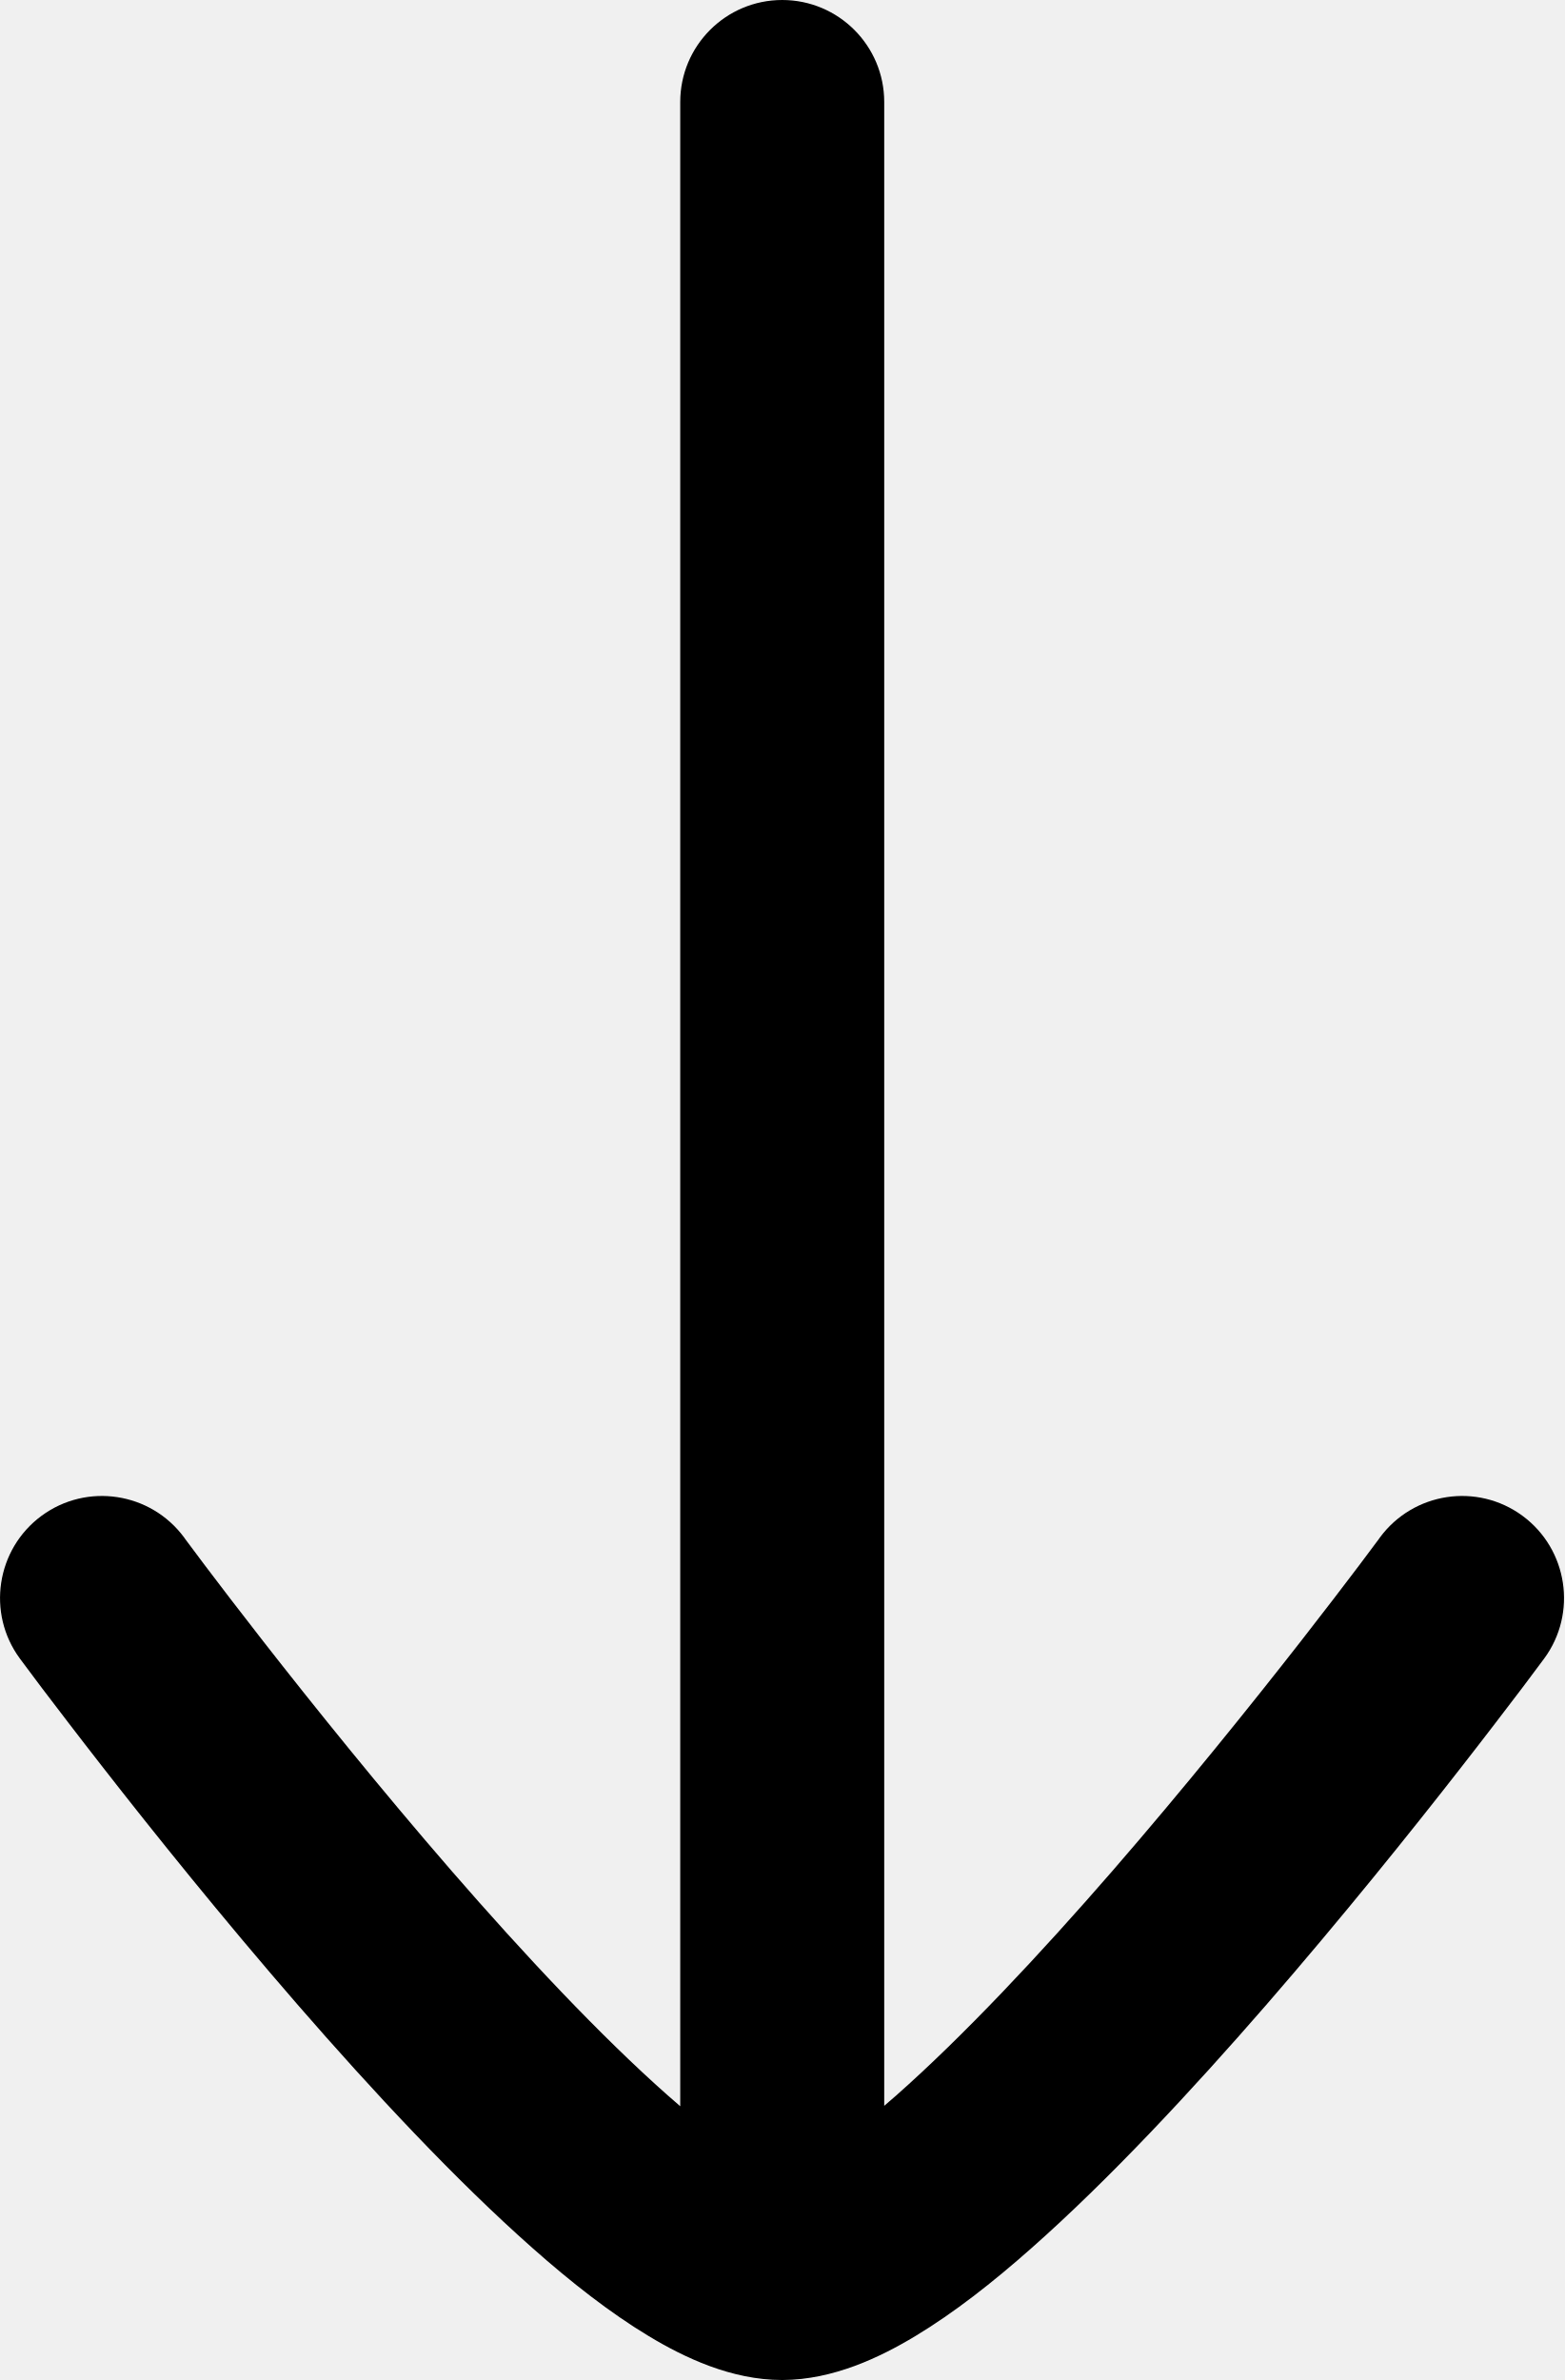
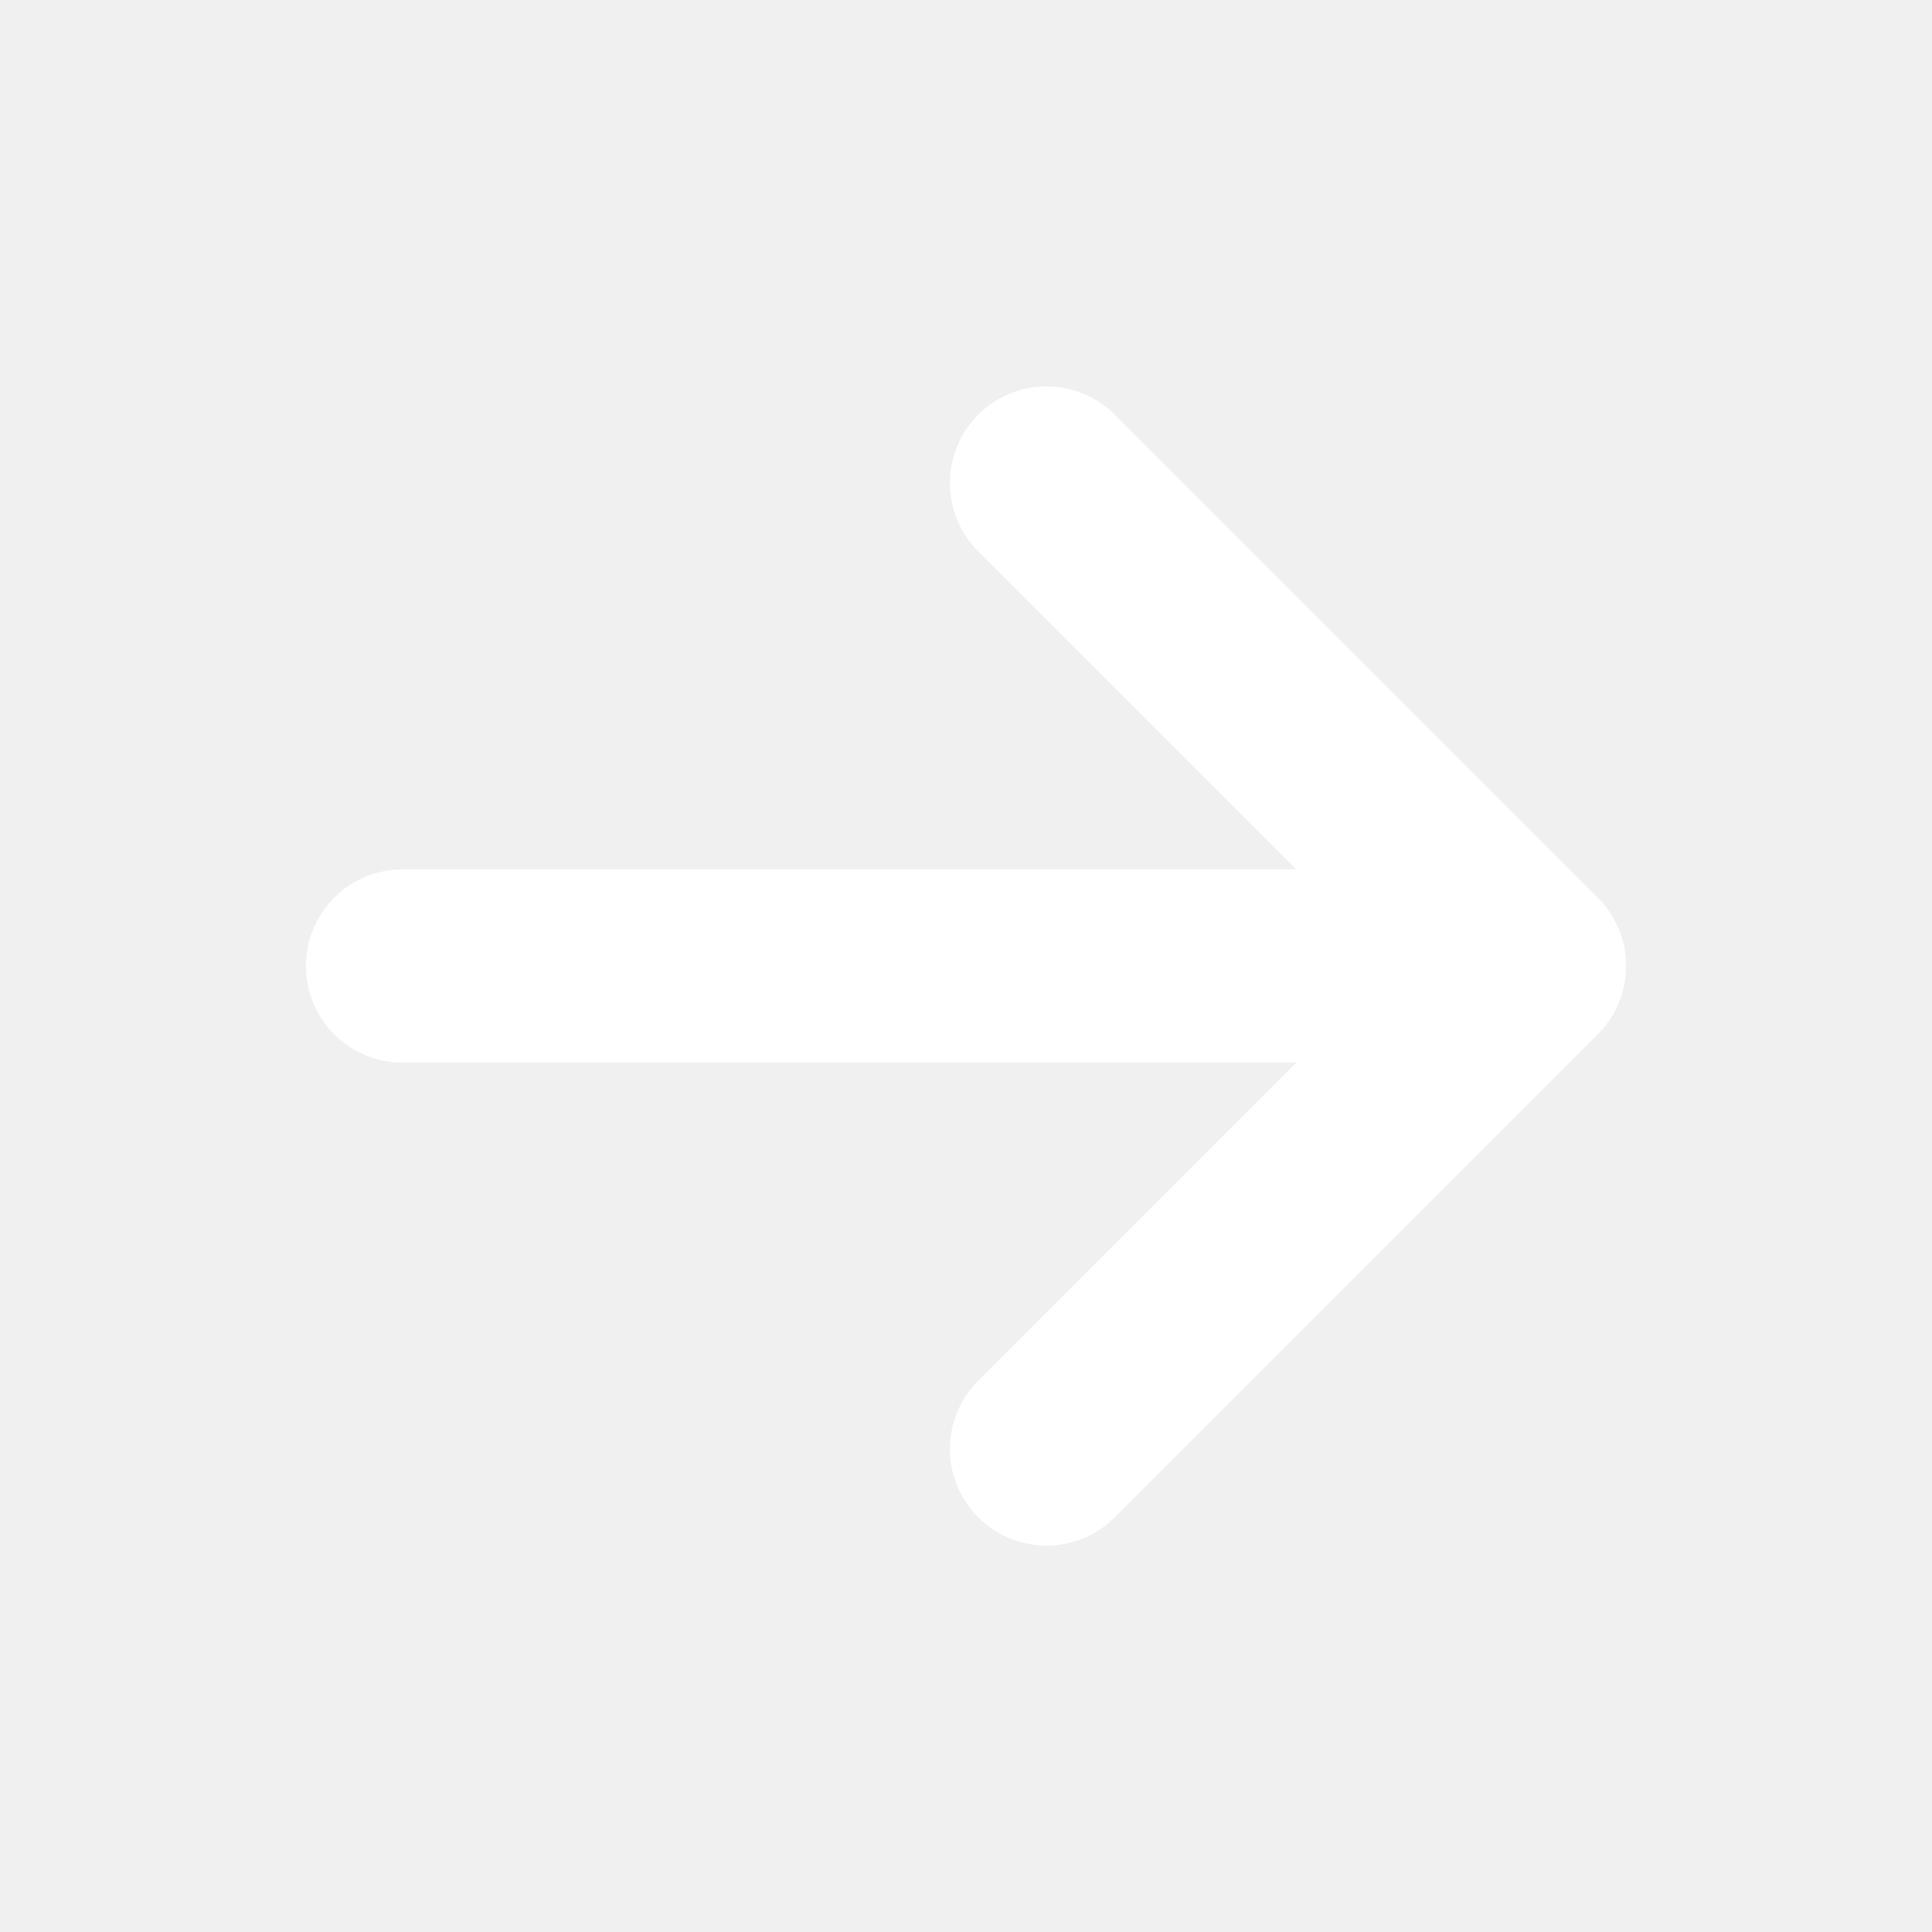
- <svg xmlns="http://www.w3.org/2000/svg" preserveAspectRatio="none" overflow="visible" style="display: block;" width="11.501" height="17.5" viewBox="0 0 11.501 17.5" fill="none">
-   <g id="elements">
-     <path id="Icon" d="M5.75 17.5C5.377 17.5 5.03 17.334 4.77 17.177C4.489 17.008 4.199 16.781 3.917 16.531C3.35 16.03 2.741 15.376 2.19 14.742C1.636 14.104 1.125 13.468 0.755 12.993C0.569 12.755 0.418 12.556 0.312 12.417C0.26 12.347 0.218 12.292 0.19 12.254L0.158 12.211L0.149 12.199L0.146 12.195C-0.099 11.862 -0.028 11.392 0.305 11.146C0.639 10.9 1.108 10.972 1.354 11.305L1.363 11.318L1.393 11.358C1.419 11.393 1.458 11.446 1.509 11.513C1.61 11.647 1.757 11.839 1.937 12.07C2.298 12.532 2.791 13.146 3.322 13.758C3.857 14.374 4.416 14.97 4.91 15.407C4.941 15.434 4.972 15.461 5.002 15.487L5.002 0.75C5.002 0.336 5.338 1.97108e-07 5.752 2.51426e-07C6.166 3.05744e-07 6.502 0.336 6.502 0.75L6.502 15.484C6.531 15.459 6.561 15.433 6.591 15.407C7.085 14.97 7.644 14.374 8.179 13.758C8.71 13.146 9.203 12.532 9.564 12.07C9.744 11.839 9.891 11.647 9.992 11.513C10.043 11.446 10.082 11.393 10.108 11.358L10.138 11.318L10.147 11.305C10.393 10.972 10.862 10.9 11.196 11.146C11.529 11.392 11.6 11.862 11.355 12.195L11.352 12.199L11.343 12.211L11.311 12.254C11.283 12.292 11.241 12.347 11.189 12.417C11.083 12.556 10.932 12.755 10.746 12.993C10.376 13.468 9.865 14.104 9.311 14.742C8.76 15.376 8.151 16.03 7.584 16.531C7.302 16.781 7.012 17.008 6.731 17.177C6.472 17.333 6.128 17.498 5.757 17.5" fill="black" />
-   </g>
+ <svg xmlns="http://www.w3.org/2000/svg" width="24" height="24" viewBox="0 0 24 24" fill="none" aria-hidden="true">
+   <path d="M5 12H19M19 12L13 6M19 12L13 18" stroke="white" stroke-width="2.4" stroke-linecap="round" stroke-linejoin="round" />
</svg>
